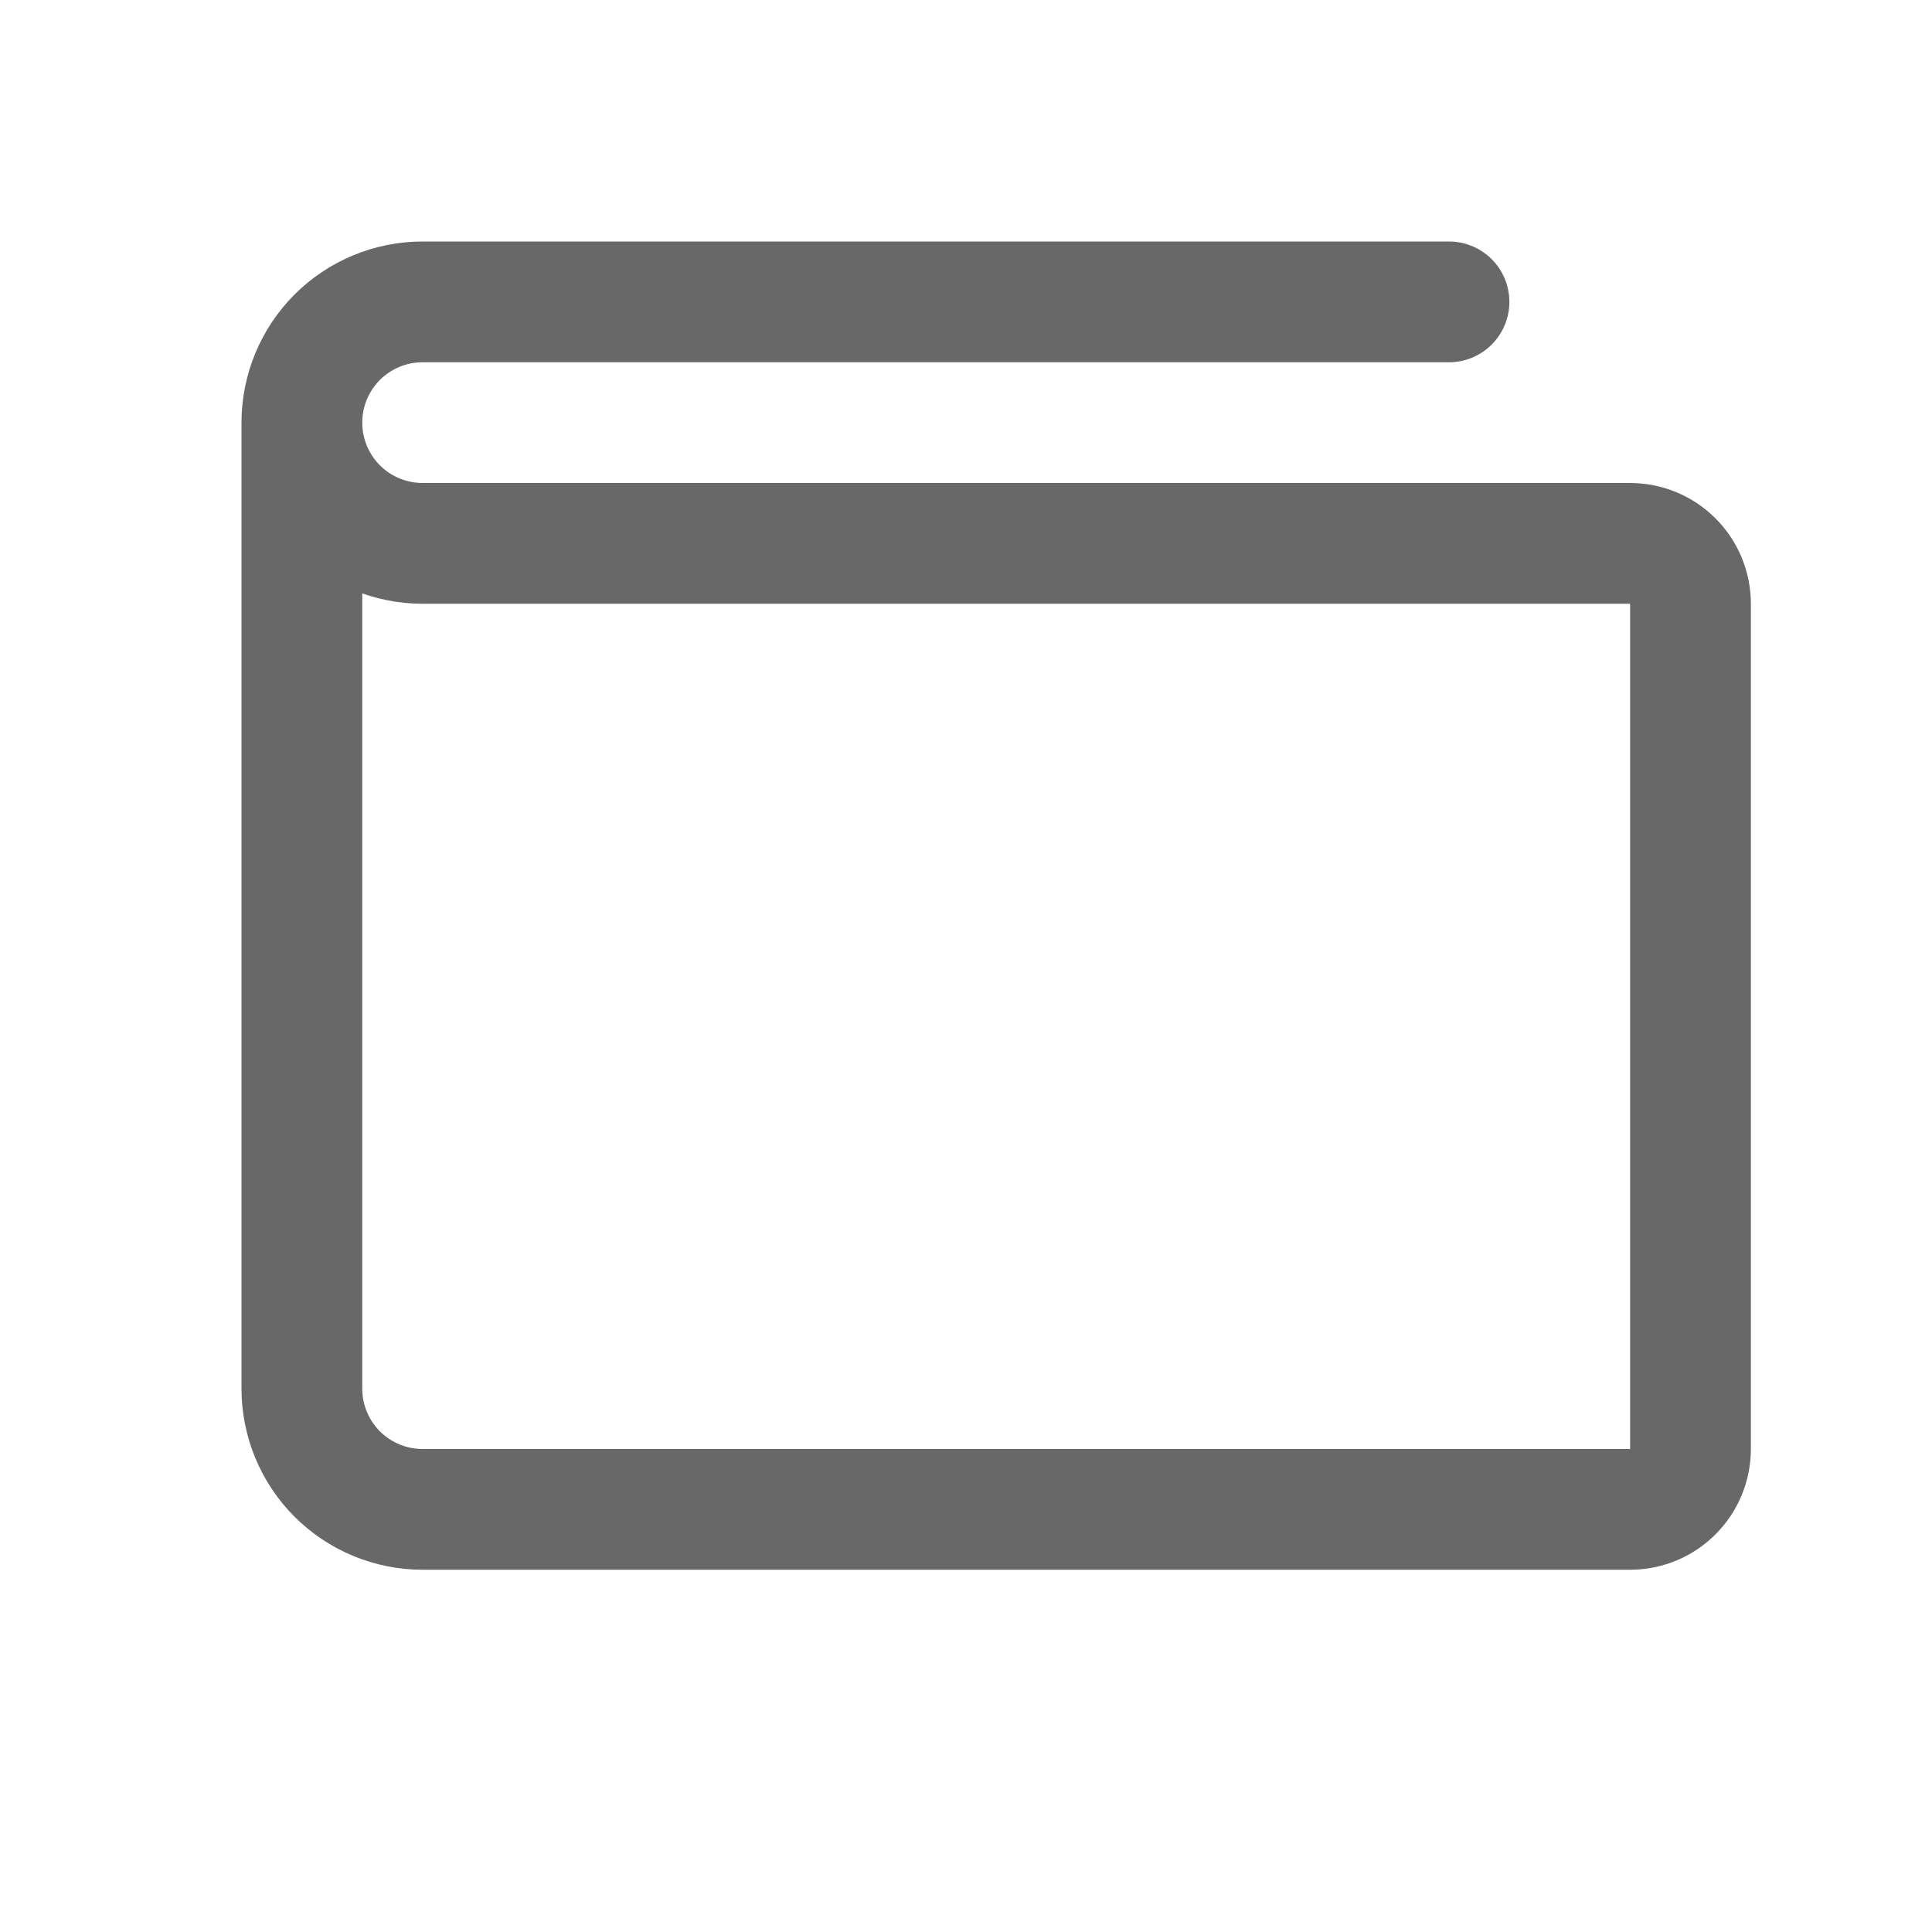
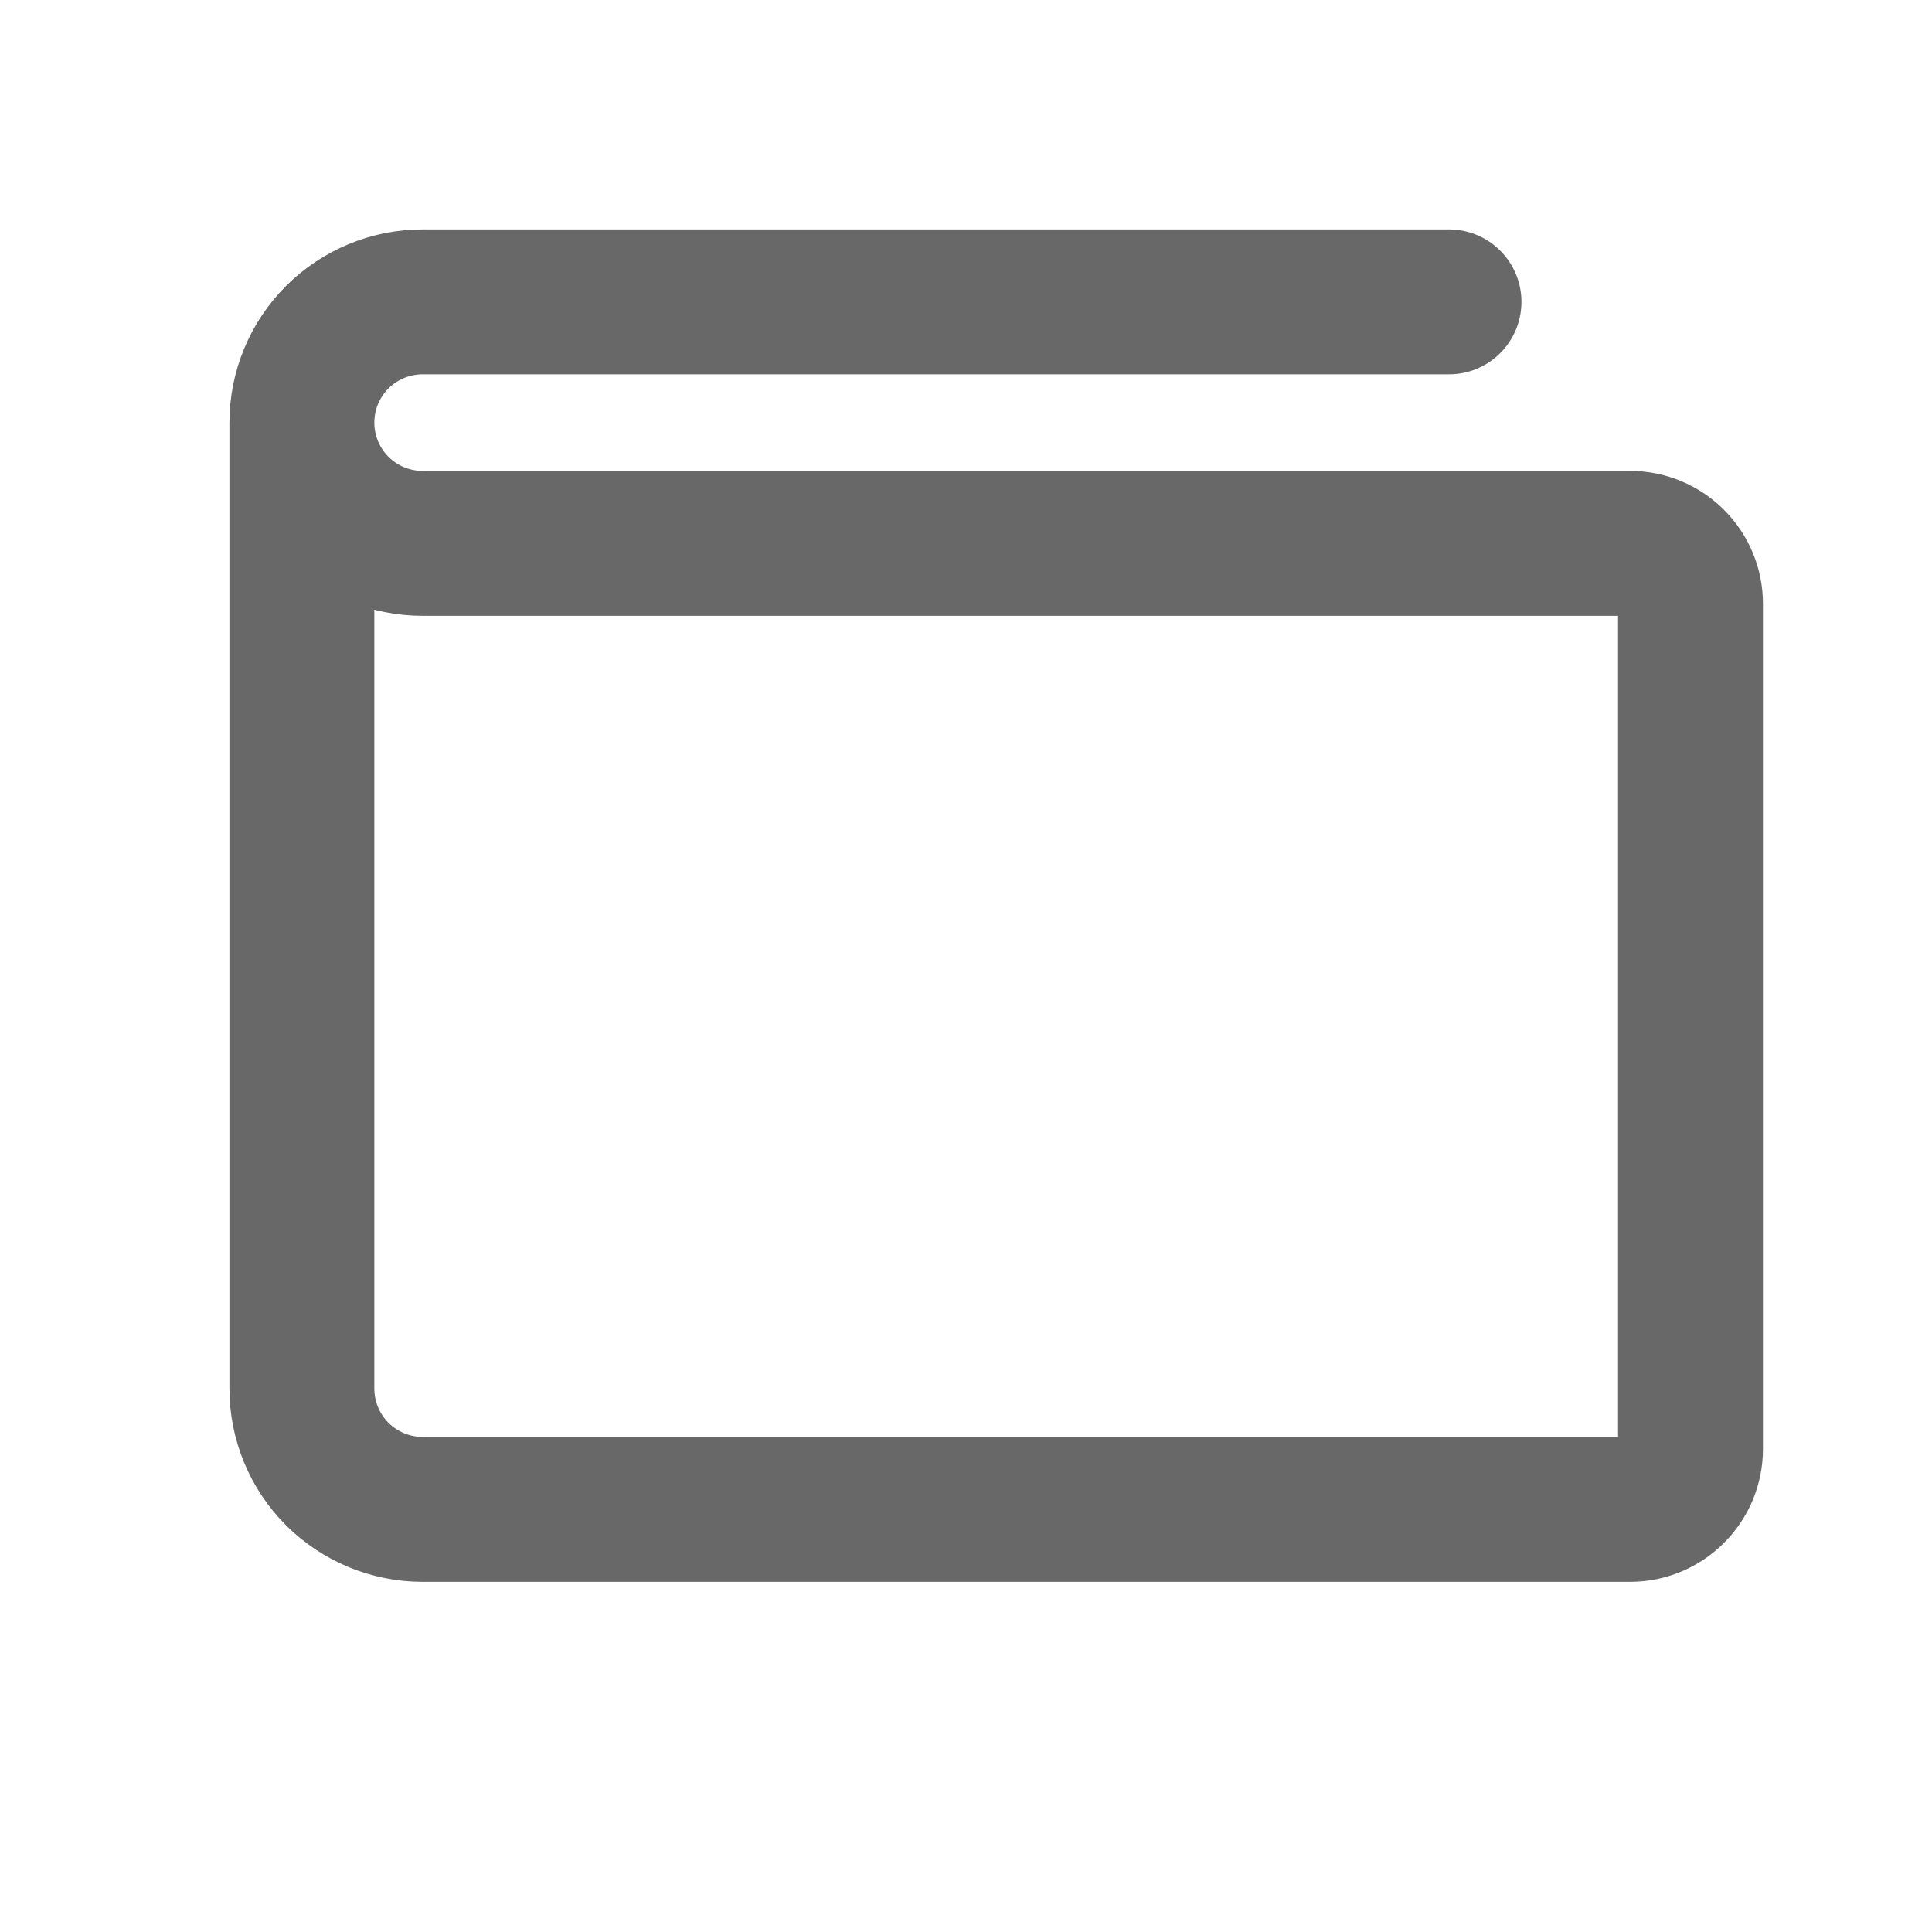
<svg xmlns="http://www.w3.org/2000/svg" width="24" height="24" viewBox="0 0 24 24" fill="none">
-   <path d="M3.75 5.25V17.25C3.75 17.648 3.908 18.029 4.189 18.311C4.471 18.592 4.852 18.75 5.25 18.75H20.25C20.449 18.75 20.64 18.671 20.78 18.53C20.921 18.39 21 18.199 21 18V7.5C21 7.301 20.921 7.11 20.78 6.97C20.64 6.829 20.449 6.75 20.25 6.75H5.25C4.852 6.75 4.471 6.592 4.189 6.311C3.908 6.029 3.75 5.648 3.75 5.25ZM3.75 5.25C3.75 4.852 3.908 4.471 4.189 4.189C4.471 3.908 4.852 3.75 5.25 3.75H18" stroke="#686868" stroke-width="1.5" stroke-linecap="round" stroke-linejoin="round" />
+   <path d="M3.75 5.25V17.25C3.75 17.648 3.908 18.029 4.189 18.311C4.471 18.592 4.852 18.75 5.25 18.75H20.25C20.449 18.75 20.64 18.671 20.78 18.53C20.921 18.39 21 18.199 21 18V7.5C21 7.301 20.921 7.11 20.78 6.97C20.64 6.829 20.449 6.75 20.25 6.75H5.25C4.852 6.75 4.471 6.592 4.189 6.311C3.908 6.029 3.75 5.648 3.75 5.25ZM3.75 5.25C3.75 4.852 3.908 4.471 4.189 4.189C4.471 3.908 4.852 3.75 5.25 3.75H18" stroke="#686868" stroke-width="1.8" stroke-linecap="round" stroke-linejoin="round" />
</svg>
